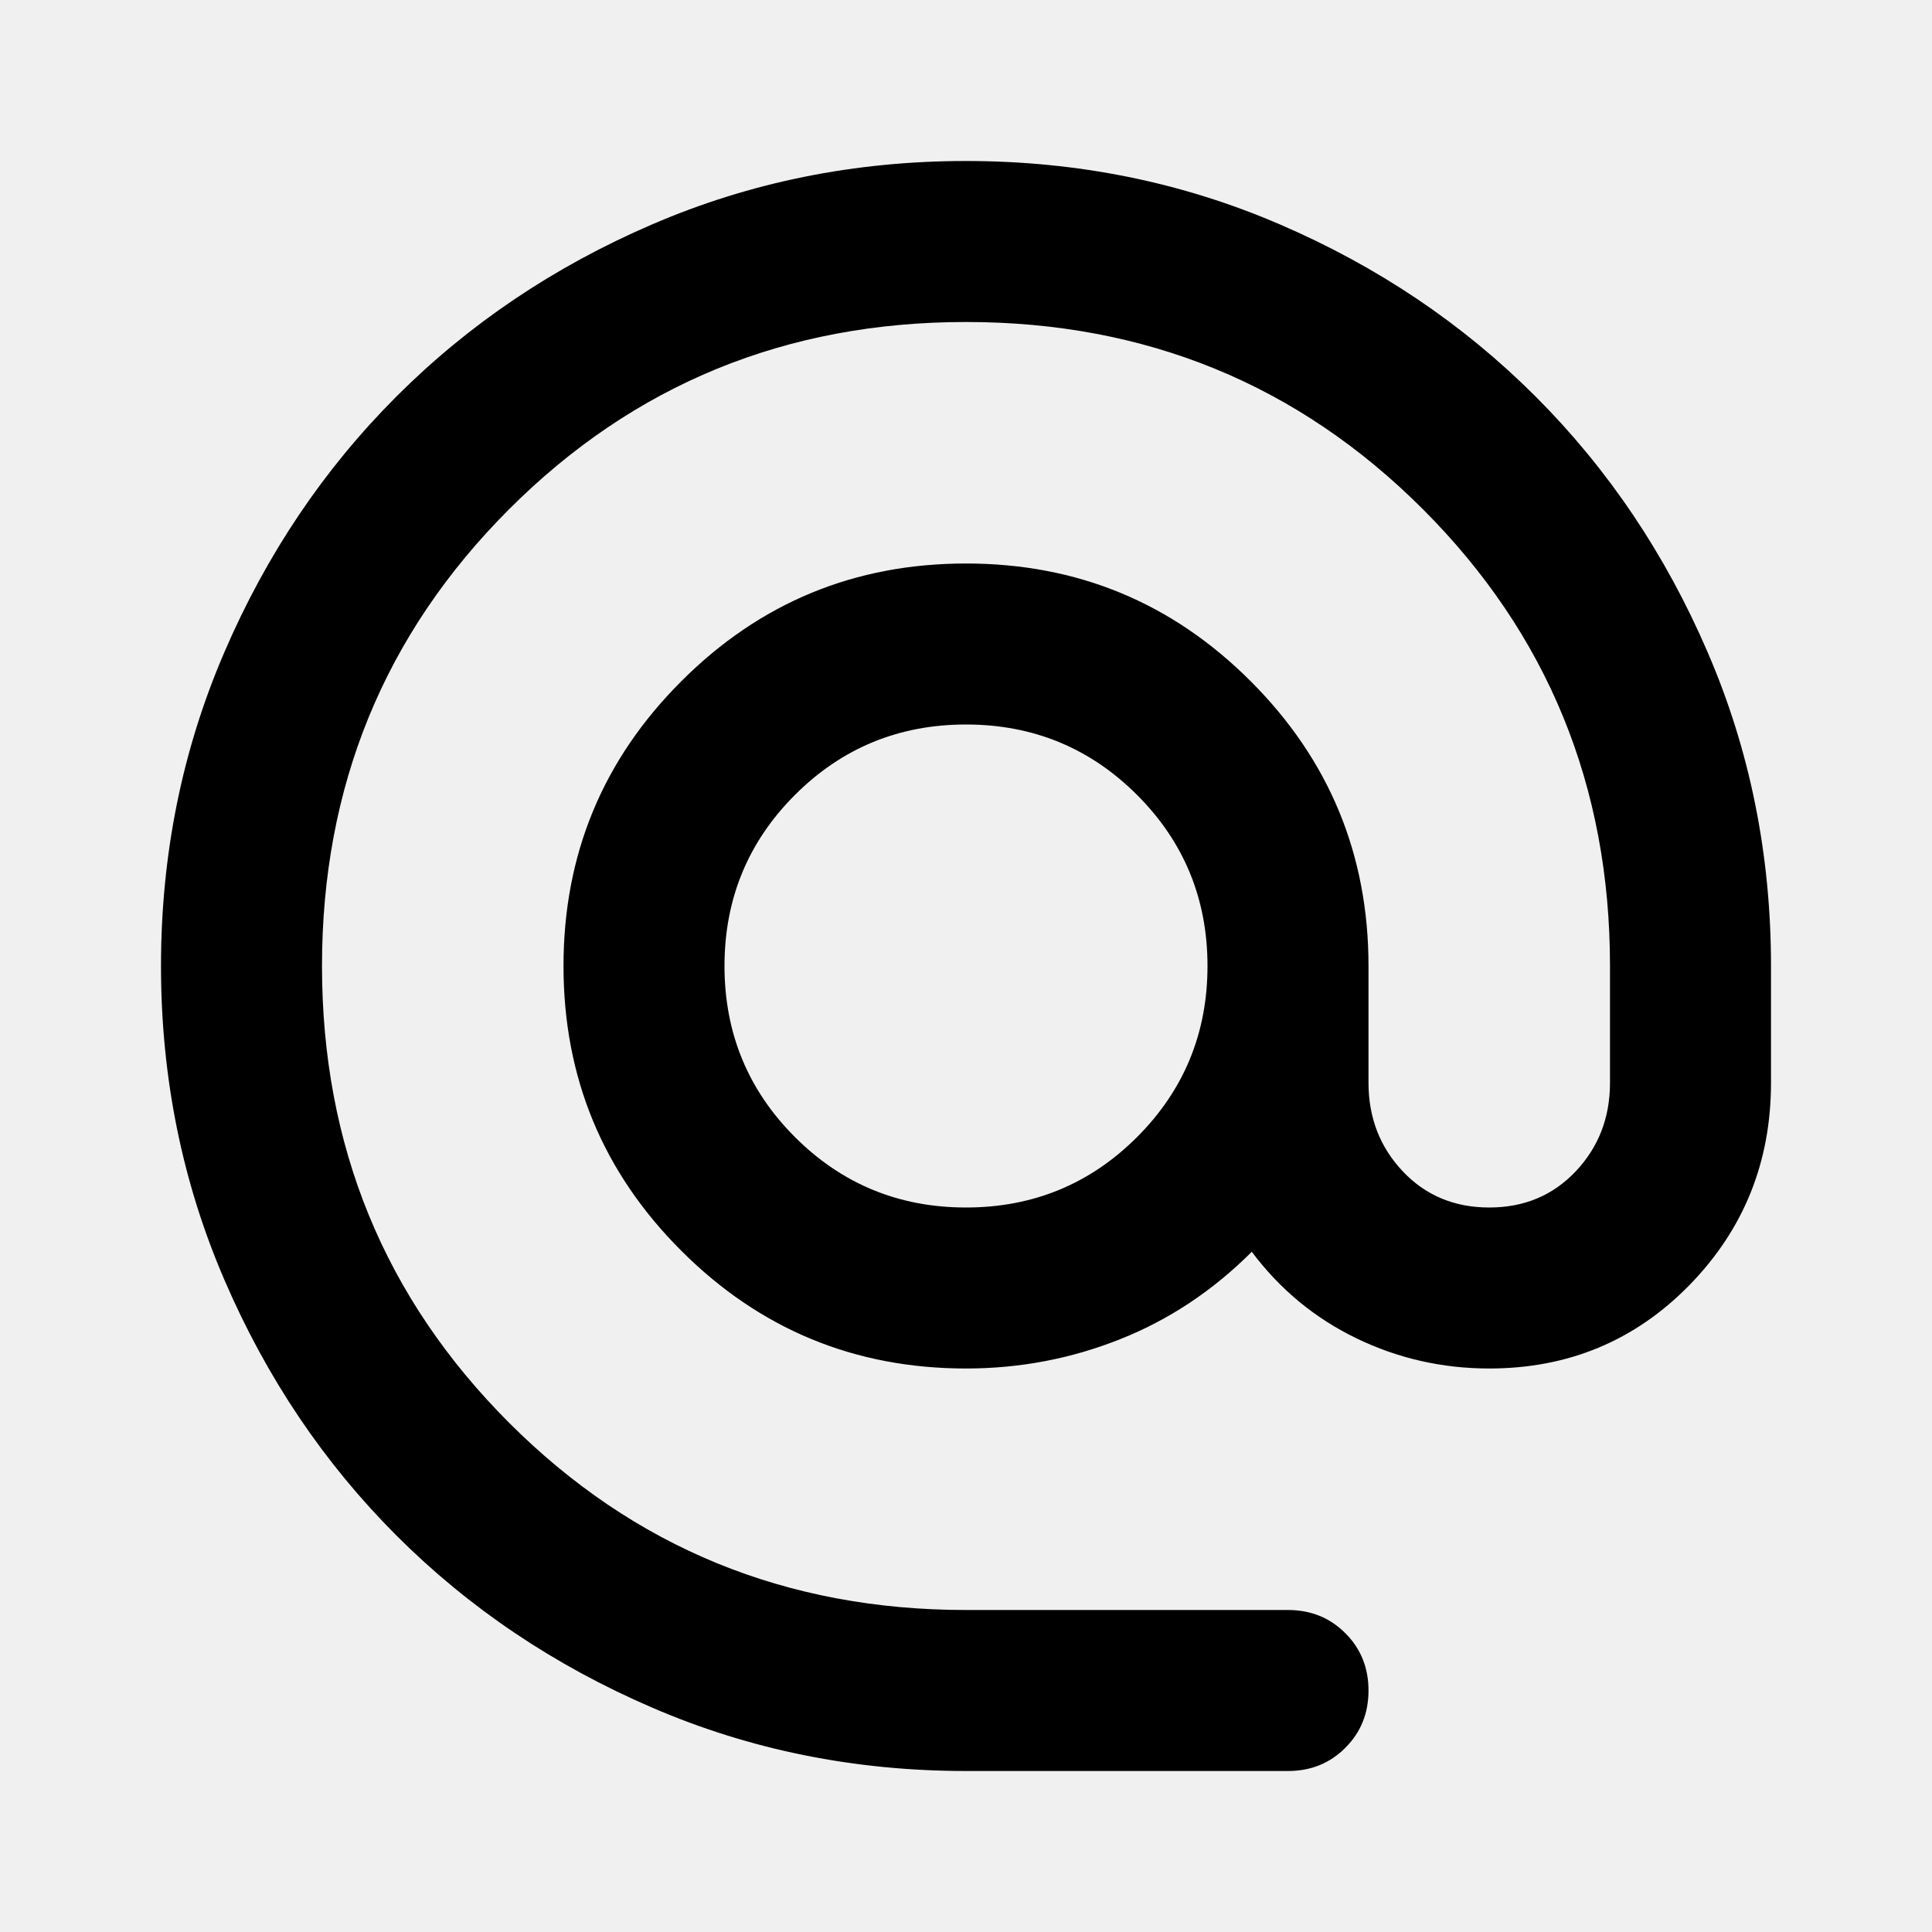
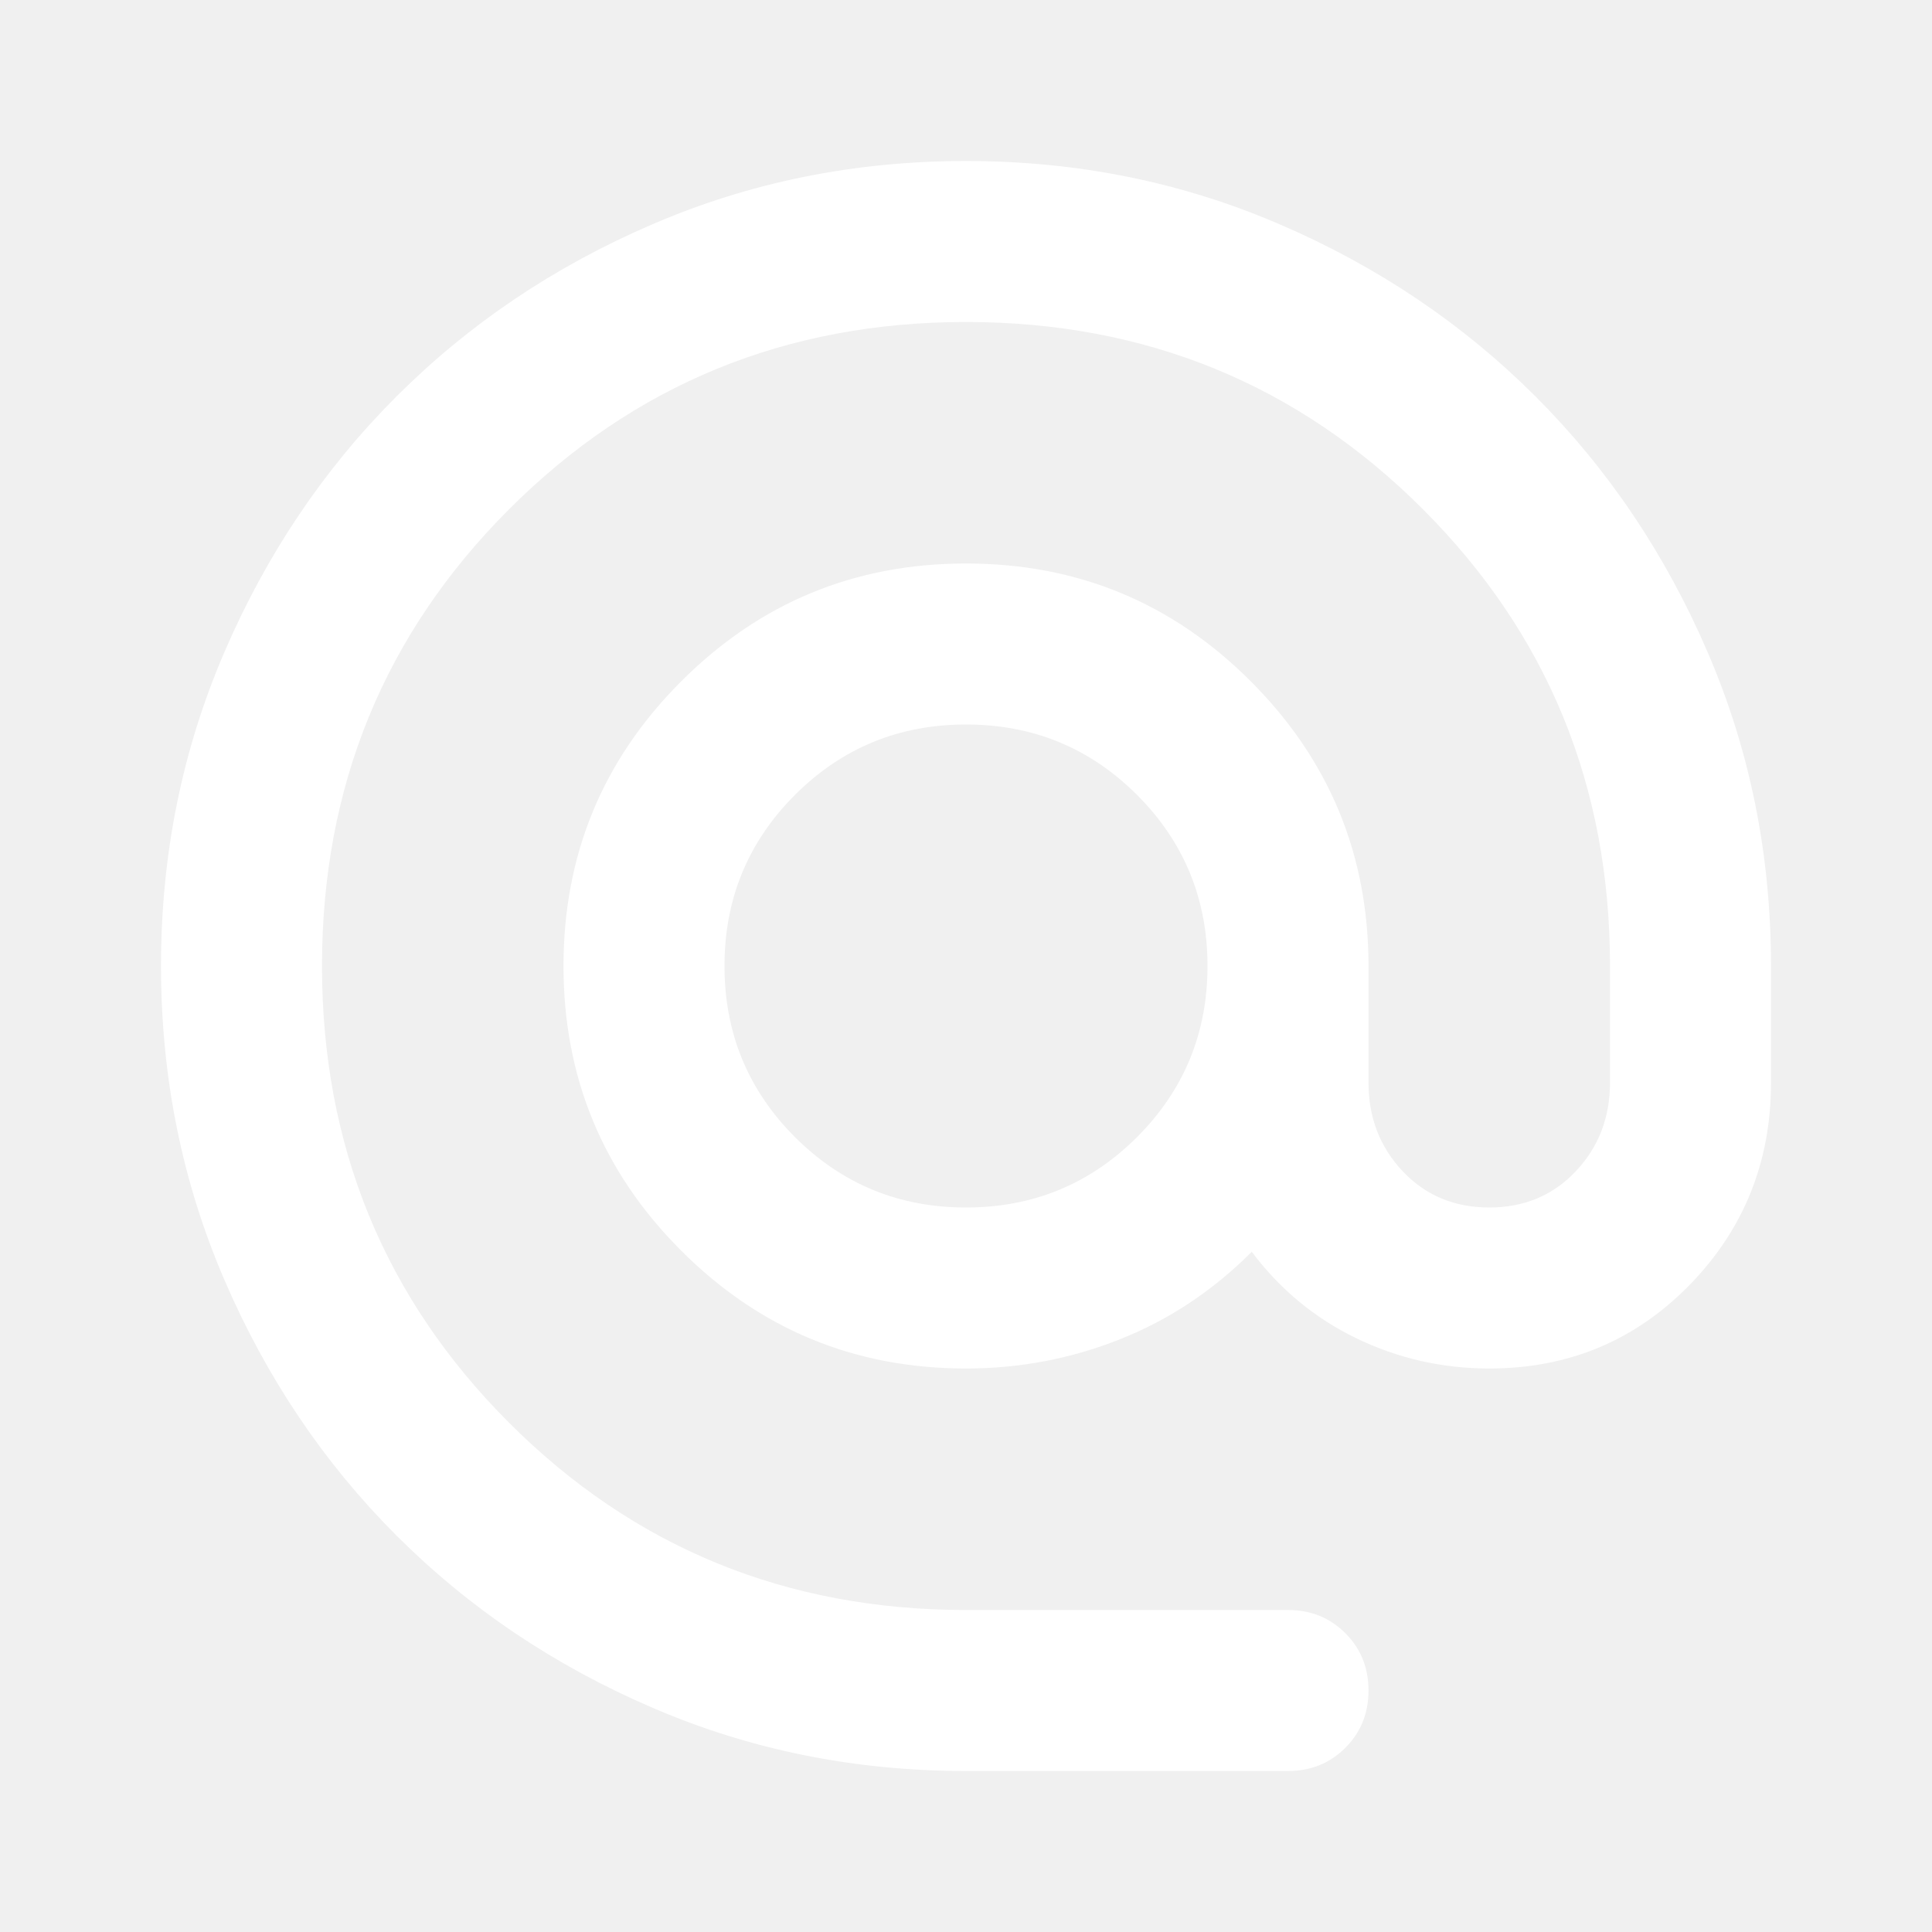
<svg xmlns="http://www.w3.org/2000/svg" width="24" height="24" viewBox="0 0 24 24" fill="none">
-   <path d="M12 22C10.617 22 9.317 21.738 8.1 21.212C6.883 20.688 5.825 19.975 4.925 19.075C4.025 18.175 3.312 17.117 2.788 15.9C2.263 14.683 2 13.383 2 12C2 10.617 2.263 9.317 2.788 8.1C3.312 6.883 4.025 5.825 4.925 4.925C5.825 4.025 6.883 3.312 8.1 2.788C9.317 2.263 10.617 2 12 2C13.383 2 14.683 2.263 15.9 2.788C17.117 3.312 18.175 4.025 19.075 4.925C19.975 5.825 20.688 6.883 21.212 8.1C21.738 9.317 22 10.617 22 12V13.45C22 14.433 21.663 15.271 20.988 15.963C20.312 16.654 19.483 17 18.5 17C17.917 17 17.367 16.875 16.85 16.625C16.333 16.375 15.9 16.017 15.55 15.55C15.067 16.033 14.521 16.396 13.912 16.637C13.304 16.879 12.667 17 12 17C10.617 17 9.438 16.512 8.463 15.537C7.487 14.562 7 13.383 7 12C7 10.617 7.487 9.438 8.463 8.463C9.438 7.487 10.617 7 12 7C13.383 7 14.562 7.487 15.537 8.463C16.512 9.438 17 10.617 17 12V13.45C17 13.883 17.142 14.25 17.425 14.55C17.708 14.85 18.067 15 18.5 15C18.933 15 19.292 14.85 19.575 14.55C19.858 14.25 20 13.883 20 13.45V12C20 9.767 19.225 7.875 17.675 6.325C16.125 4.775 14.233 4 12 4C9.767 4 7.875 4.775 6.325 6.325C4.775 7.875 4 9.767 4 12C4 14.233 4.775 16.125 6.325 17.675C7.875 19.225 9.767 20 12 20H16C16.283 20 16.521 20.096 16.712 20.288C16.904 20.479 17 20.717 17 21C17 21.283 16.904 21.521 16.712 21.712C16.521 21.904 16.283 22 16 22H12ZM14.125 14.125C14.708 13.542 15 12.833 15 12C15 11.167 14.708 10.458 14.125 9.875C13.542 9.292 12.833 9 12 9C11.167 9 10.458 9.292 9.875 9.875C9.292 10.458 9 11.167 9 12C9 12.833 9.292 13.542 9.875 14.125C10.458 14.708 11.167 15 12 15C12.833 15 13.542 14.708 14.125 14.125Z" fill="currentColor" />
+   <path d="M12 22C10.617 22 9.317 21.738 8.1 21.212C6.883 20.688 5.825 19.975 4.925 19.075C4.025 18.175 3.312 17.117 2.788 15.9C2.263 14.683 2 13.383 2 12C2 10.617 2.263 9.317 2.788 8.1C3.312 6.883 4.025 5.825 4.925 4.925C5.825 4.025 6.883 3.312 8.1 2.788C9.317 2.263 10.617 2 12 2C13.383 2 14.683 2.263 15.9 2.788C17.117 3.312 18.175 4.025 19.075 4.925C19.975 5.825 20.688 6.883 21.212 8.1C21.738 9.317 22 10.617 22 12V13.45C22 14.433 21.663 15.271 20.988 15.963C20.312 16.654 19.483 17 18.5 17C17.917 17 17.367 16.875 16.85 16.625C16.333 16.375 15.9 16.017 15.55 15.55C15.067 16.033 14.521 16.396 13.912 16.637C13.304 16.879 12.667 17 12 17C10.617 17 9.438 16.512 8.463 15.537C7.487 14.562 7 13.383 7 12C7 10.617 7.487 9.438 8.463 8.463C9.438 7.487 10.617 7 12 7C13.383 7 14.562 7.487 15.537 8.463C16.512 9.438 17 10.617 17 12V13.45C17 13.883 17.142 14.25 17.425 14.55C17.708 14.85 18.067 15 18.5 15C18.933 15 19.292 14.85 19.575 14.55C19.858 14.25 20 13.883 20 13.45V12C20 9.767 19.225 7.875 17.675 6.325C16.125 4.775 14.233 4 12 4C9.767 4 7.875 4.775 6.325 6.325C4.775 7.875 4 9.767 4 12C4 14.233 4.775 16.125 6.325 17.675C7.875 19.225 9.767 20 12 20H16C16.283 20 16.521 20.096 16.712 20.288C16.904 20.479 17 20.717 17 21C17 21.283 16.904 21.521 16.712 21.712C16.521 21.904 16.283 22 16 22H12ZM14.125 14.125C14.708 13.542 15 12.833 15 12C15 11.167 14.708 10.458 14.125 9.875C13.542 9.292 12.833 9 12 9C11.167 9 10.458 9.292 9.875 9.875C9.292 10.458 9 11.167 9 12C9 12.833 9.292 13.542 9.875 14.125C10.458 14.708 11.167 15 12 15C12.833 15 13.542 14.708 14.125 14.125Z" fill="white" />
</svg>
